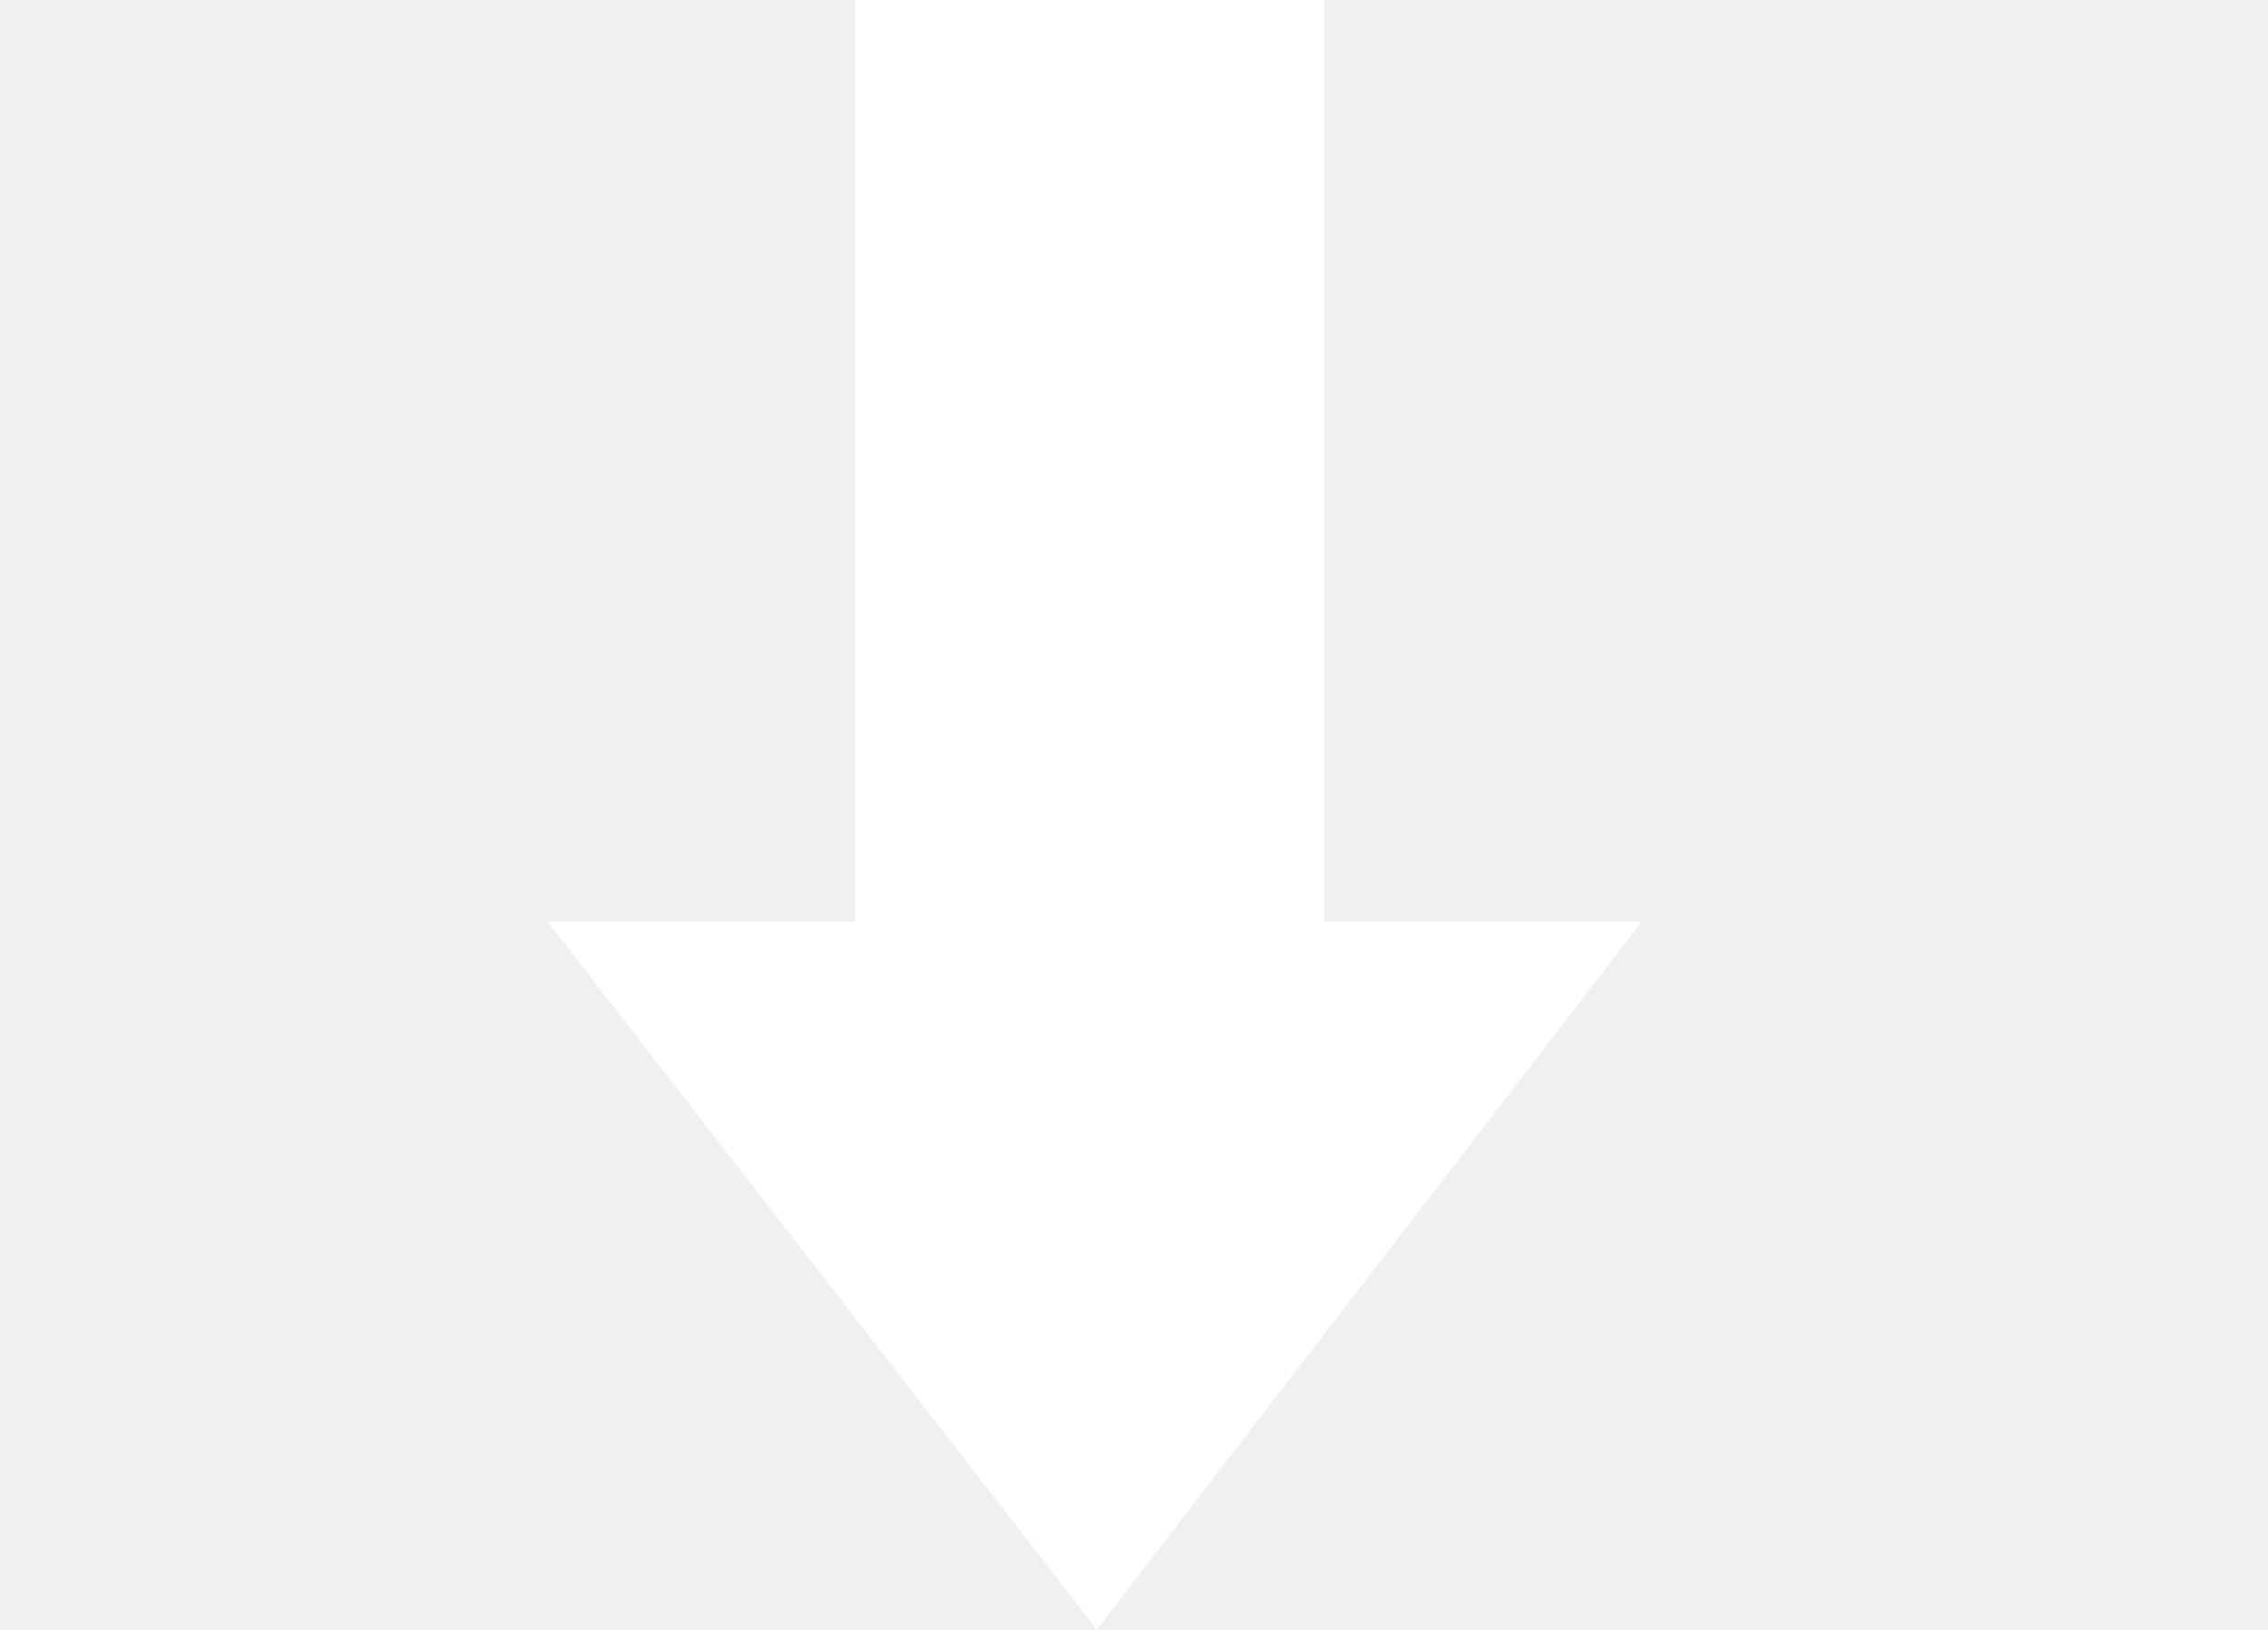
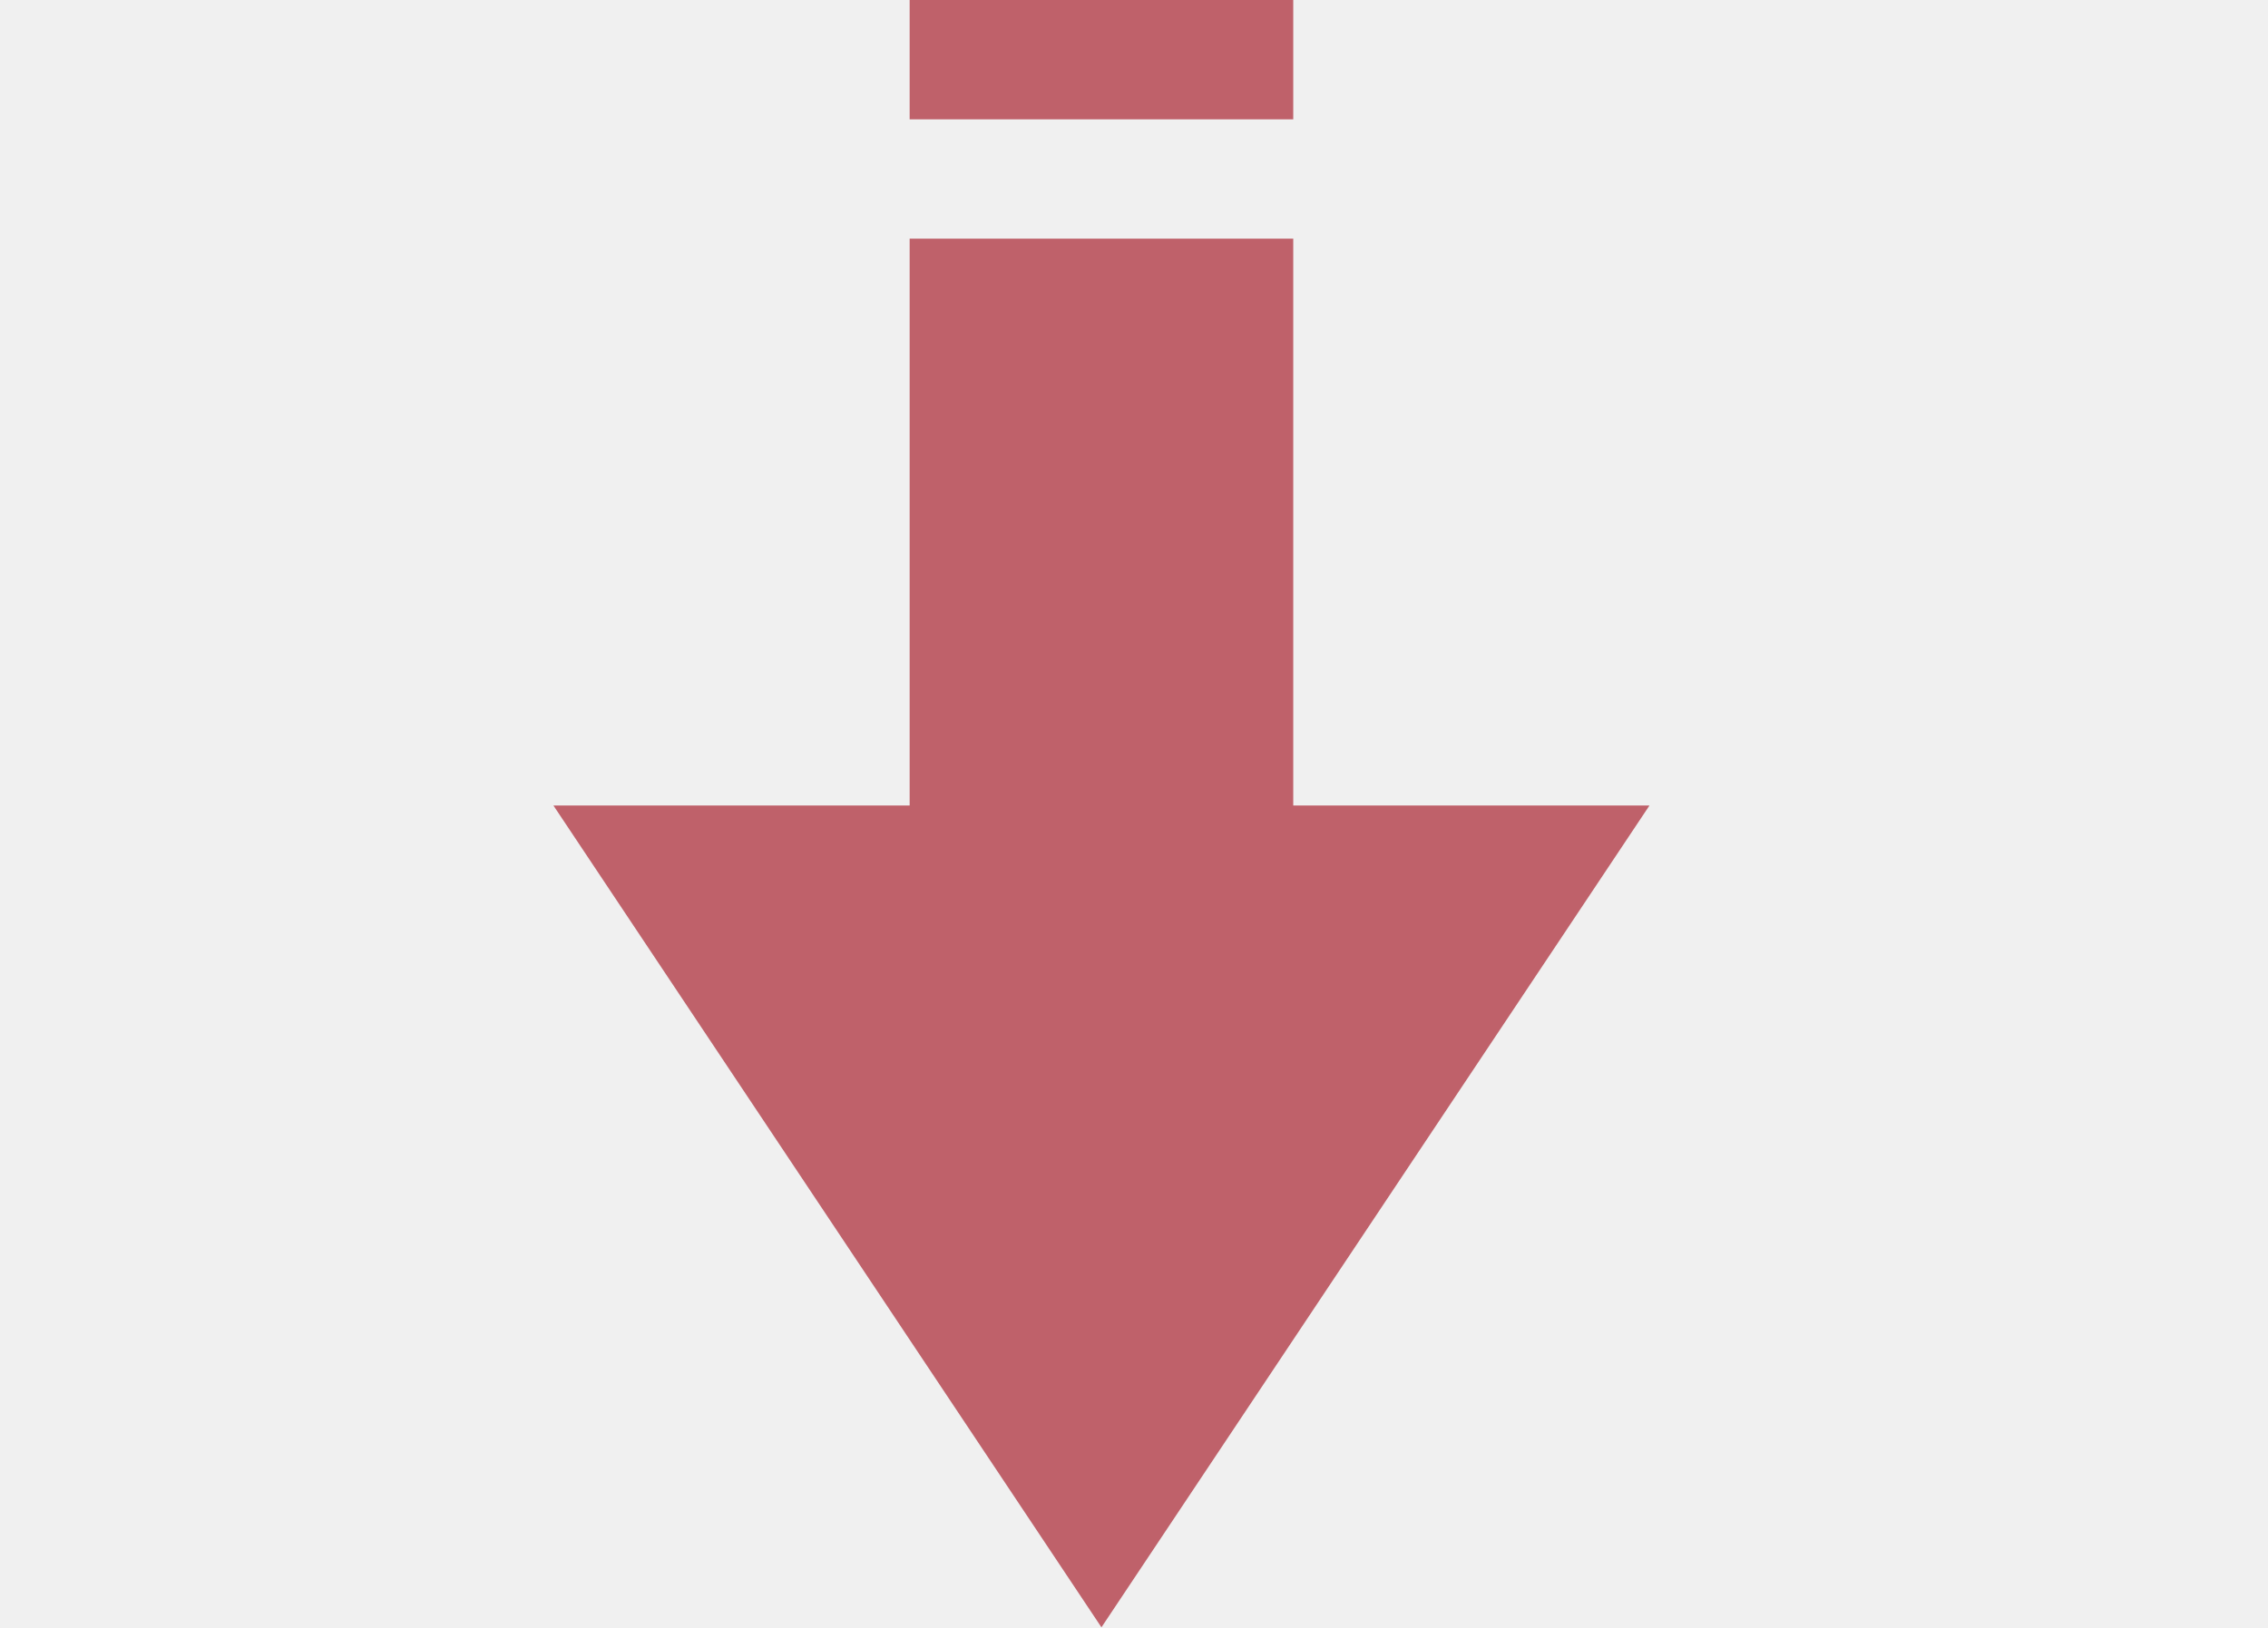
- <svg xmlns="http://www.w3.org/2000/svg" version="1.1" id="Capa_1" x="0px" y="0px" viewBox="67.7 -12.1 823.8 592" style="enable-background:new 67.7 -12.1 823.8 592;" xml:space="preserve">
-   <style type="text/css">
- 	.st0{fill:#FFFFFF;}
- </style>
-   <polygon class="st0" points="466.1,579.9 664.1,322.6 548.7,322.6 548.7,-12.1 378.4,-12.1 378.4,322.6 266.5,322.6 " />
+ <svg xmlns="http://www.w3.org/2000/svg" width="100%" height="100%" viewBox="0 0 209 150" version="1.1" xml:space="preserve" style="fill-rule:evenodd;clip-rule:evenodd;stroke-linejoin:round;stroke-miterlimit:2;">
+   <g transform="matrix(-1,-1.22465e-16,1.22465e-16,-1,152,149.999)">
+     <path d="M32.825,138.999L68.175,138.999L68.175,149.999L32.825,149.999L32.825,138.999ZM101,75.749L68.175,75.749L68.175,127.999L32.825,127.999L32.825,75.749L0,75.749L50.5,0L101,75.749Z" style="fill:rgb(191,97,106);" />
+   </g>
</svg>
